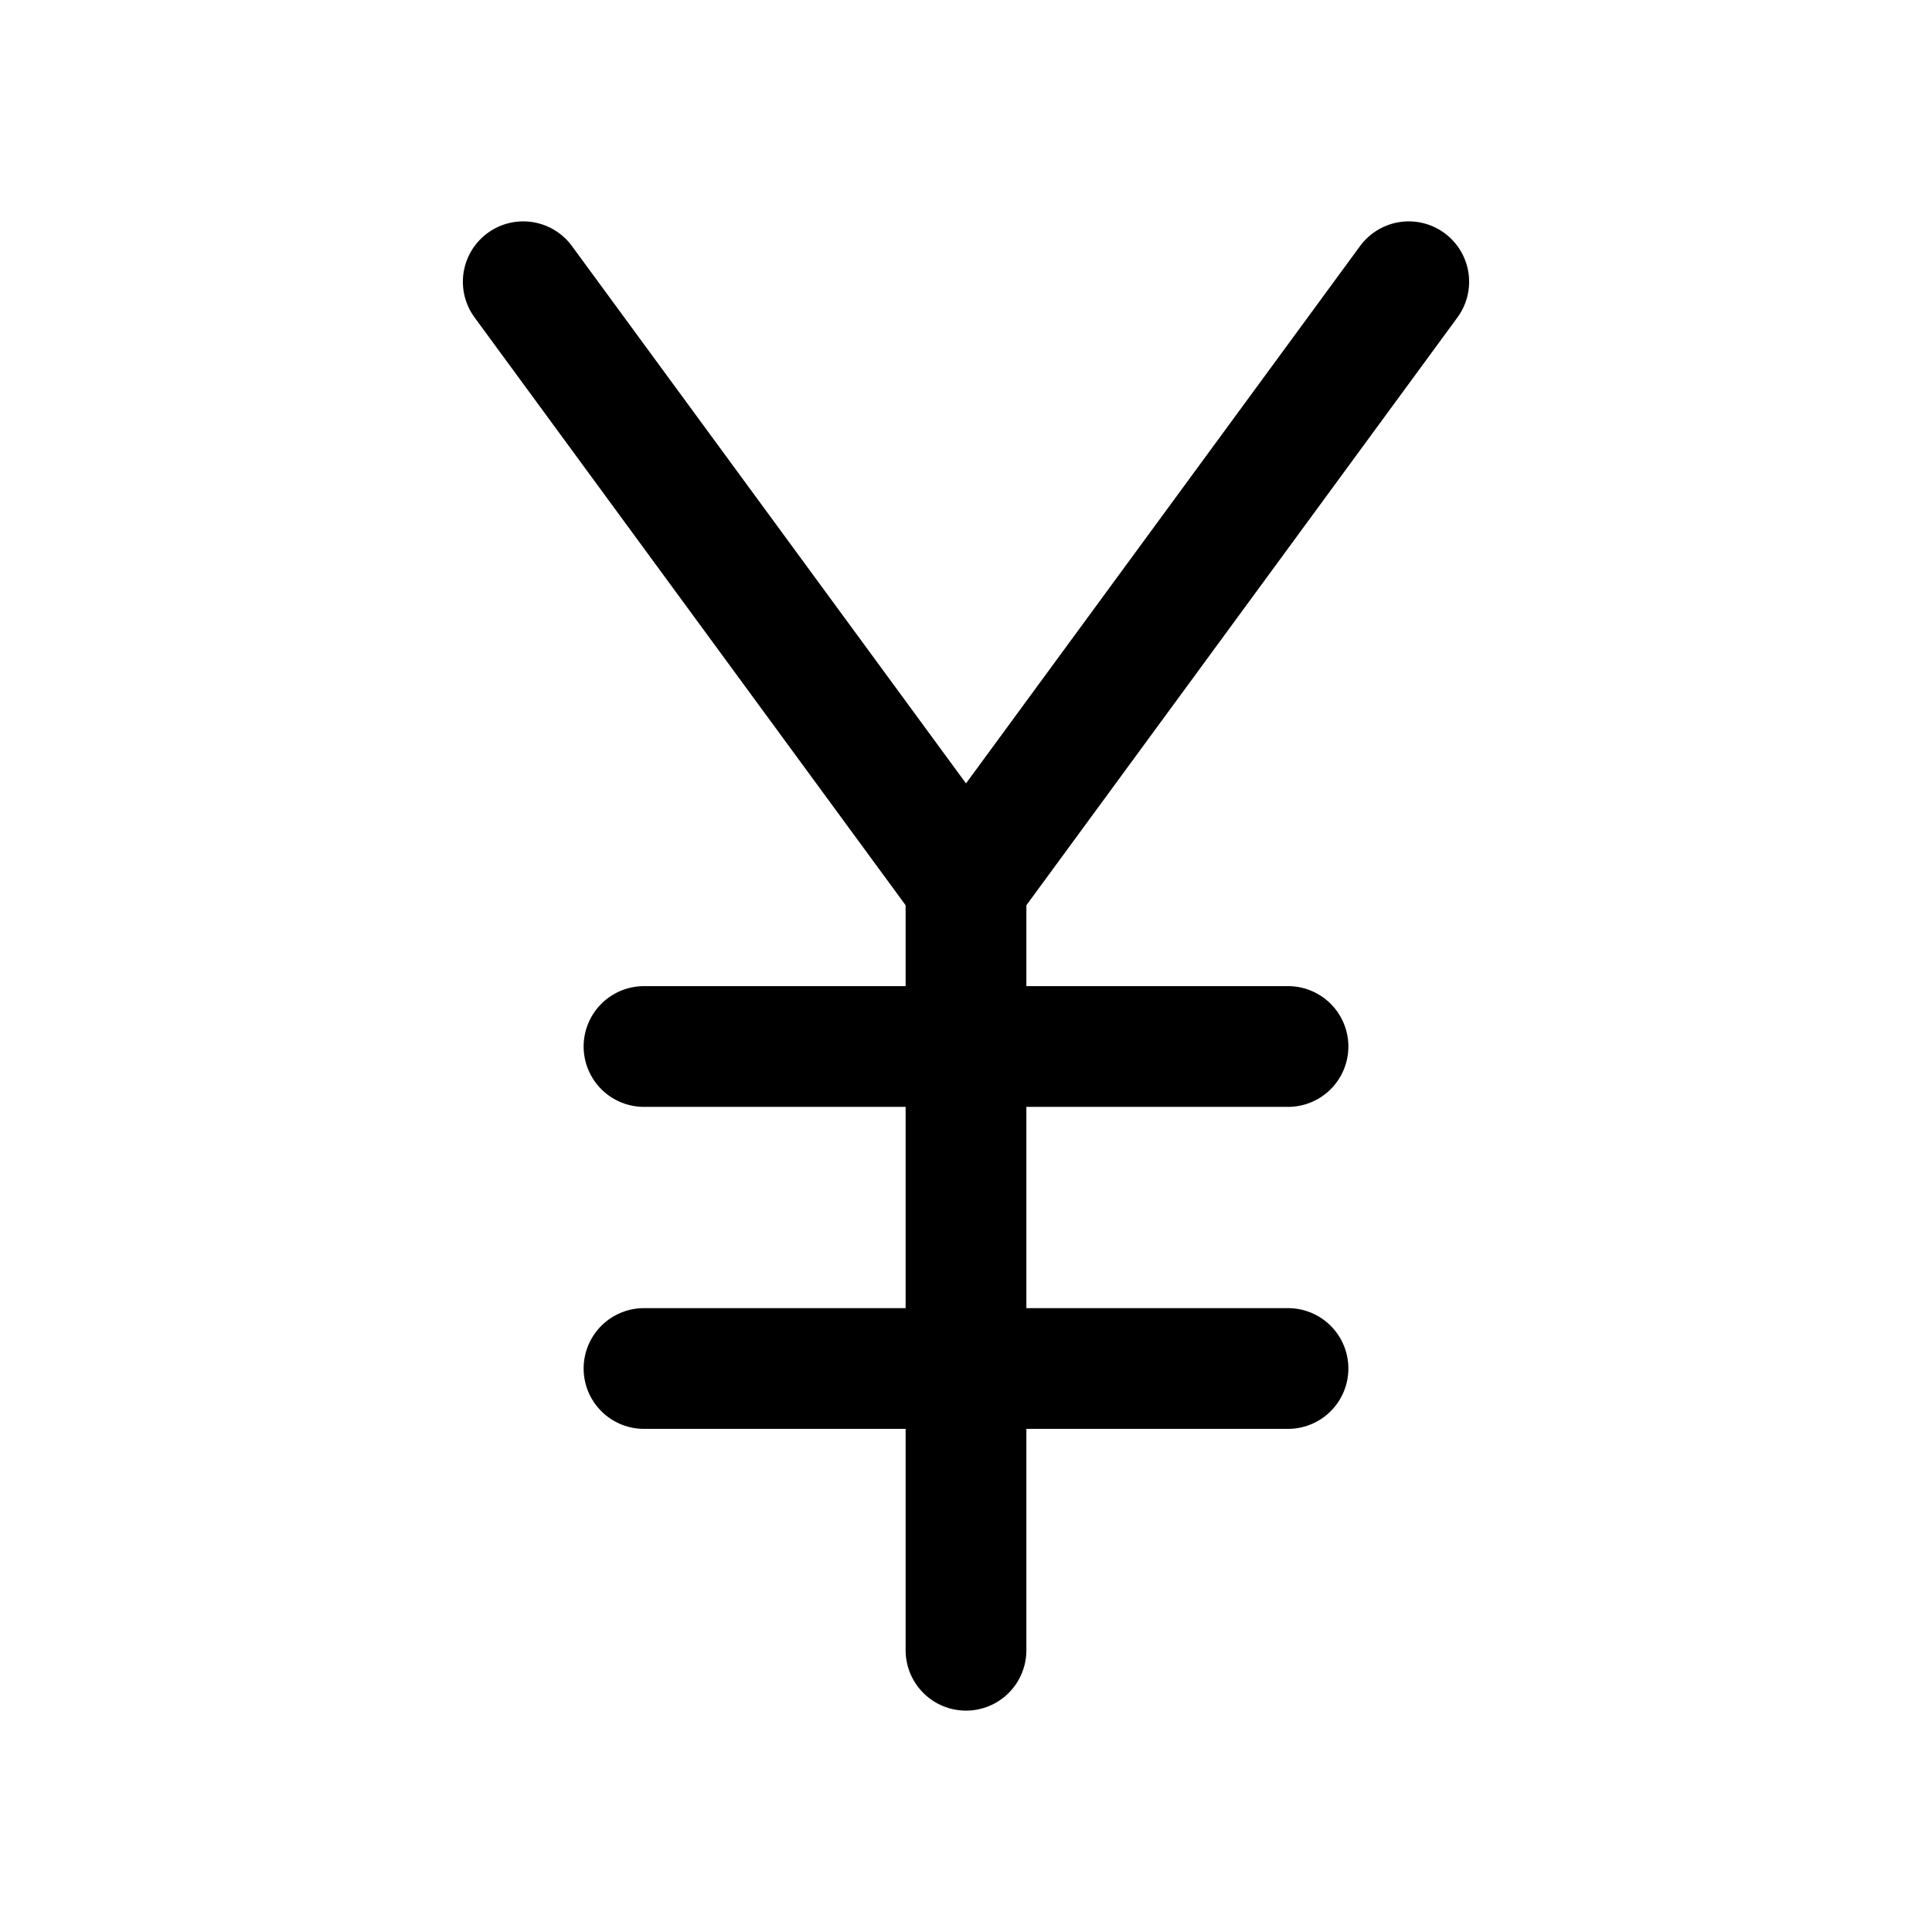
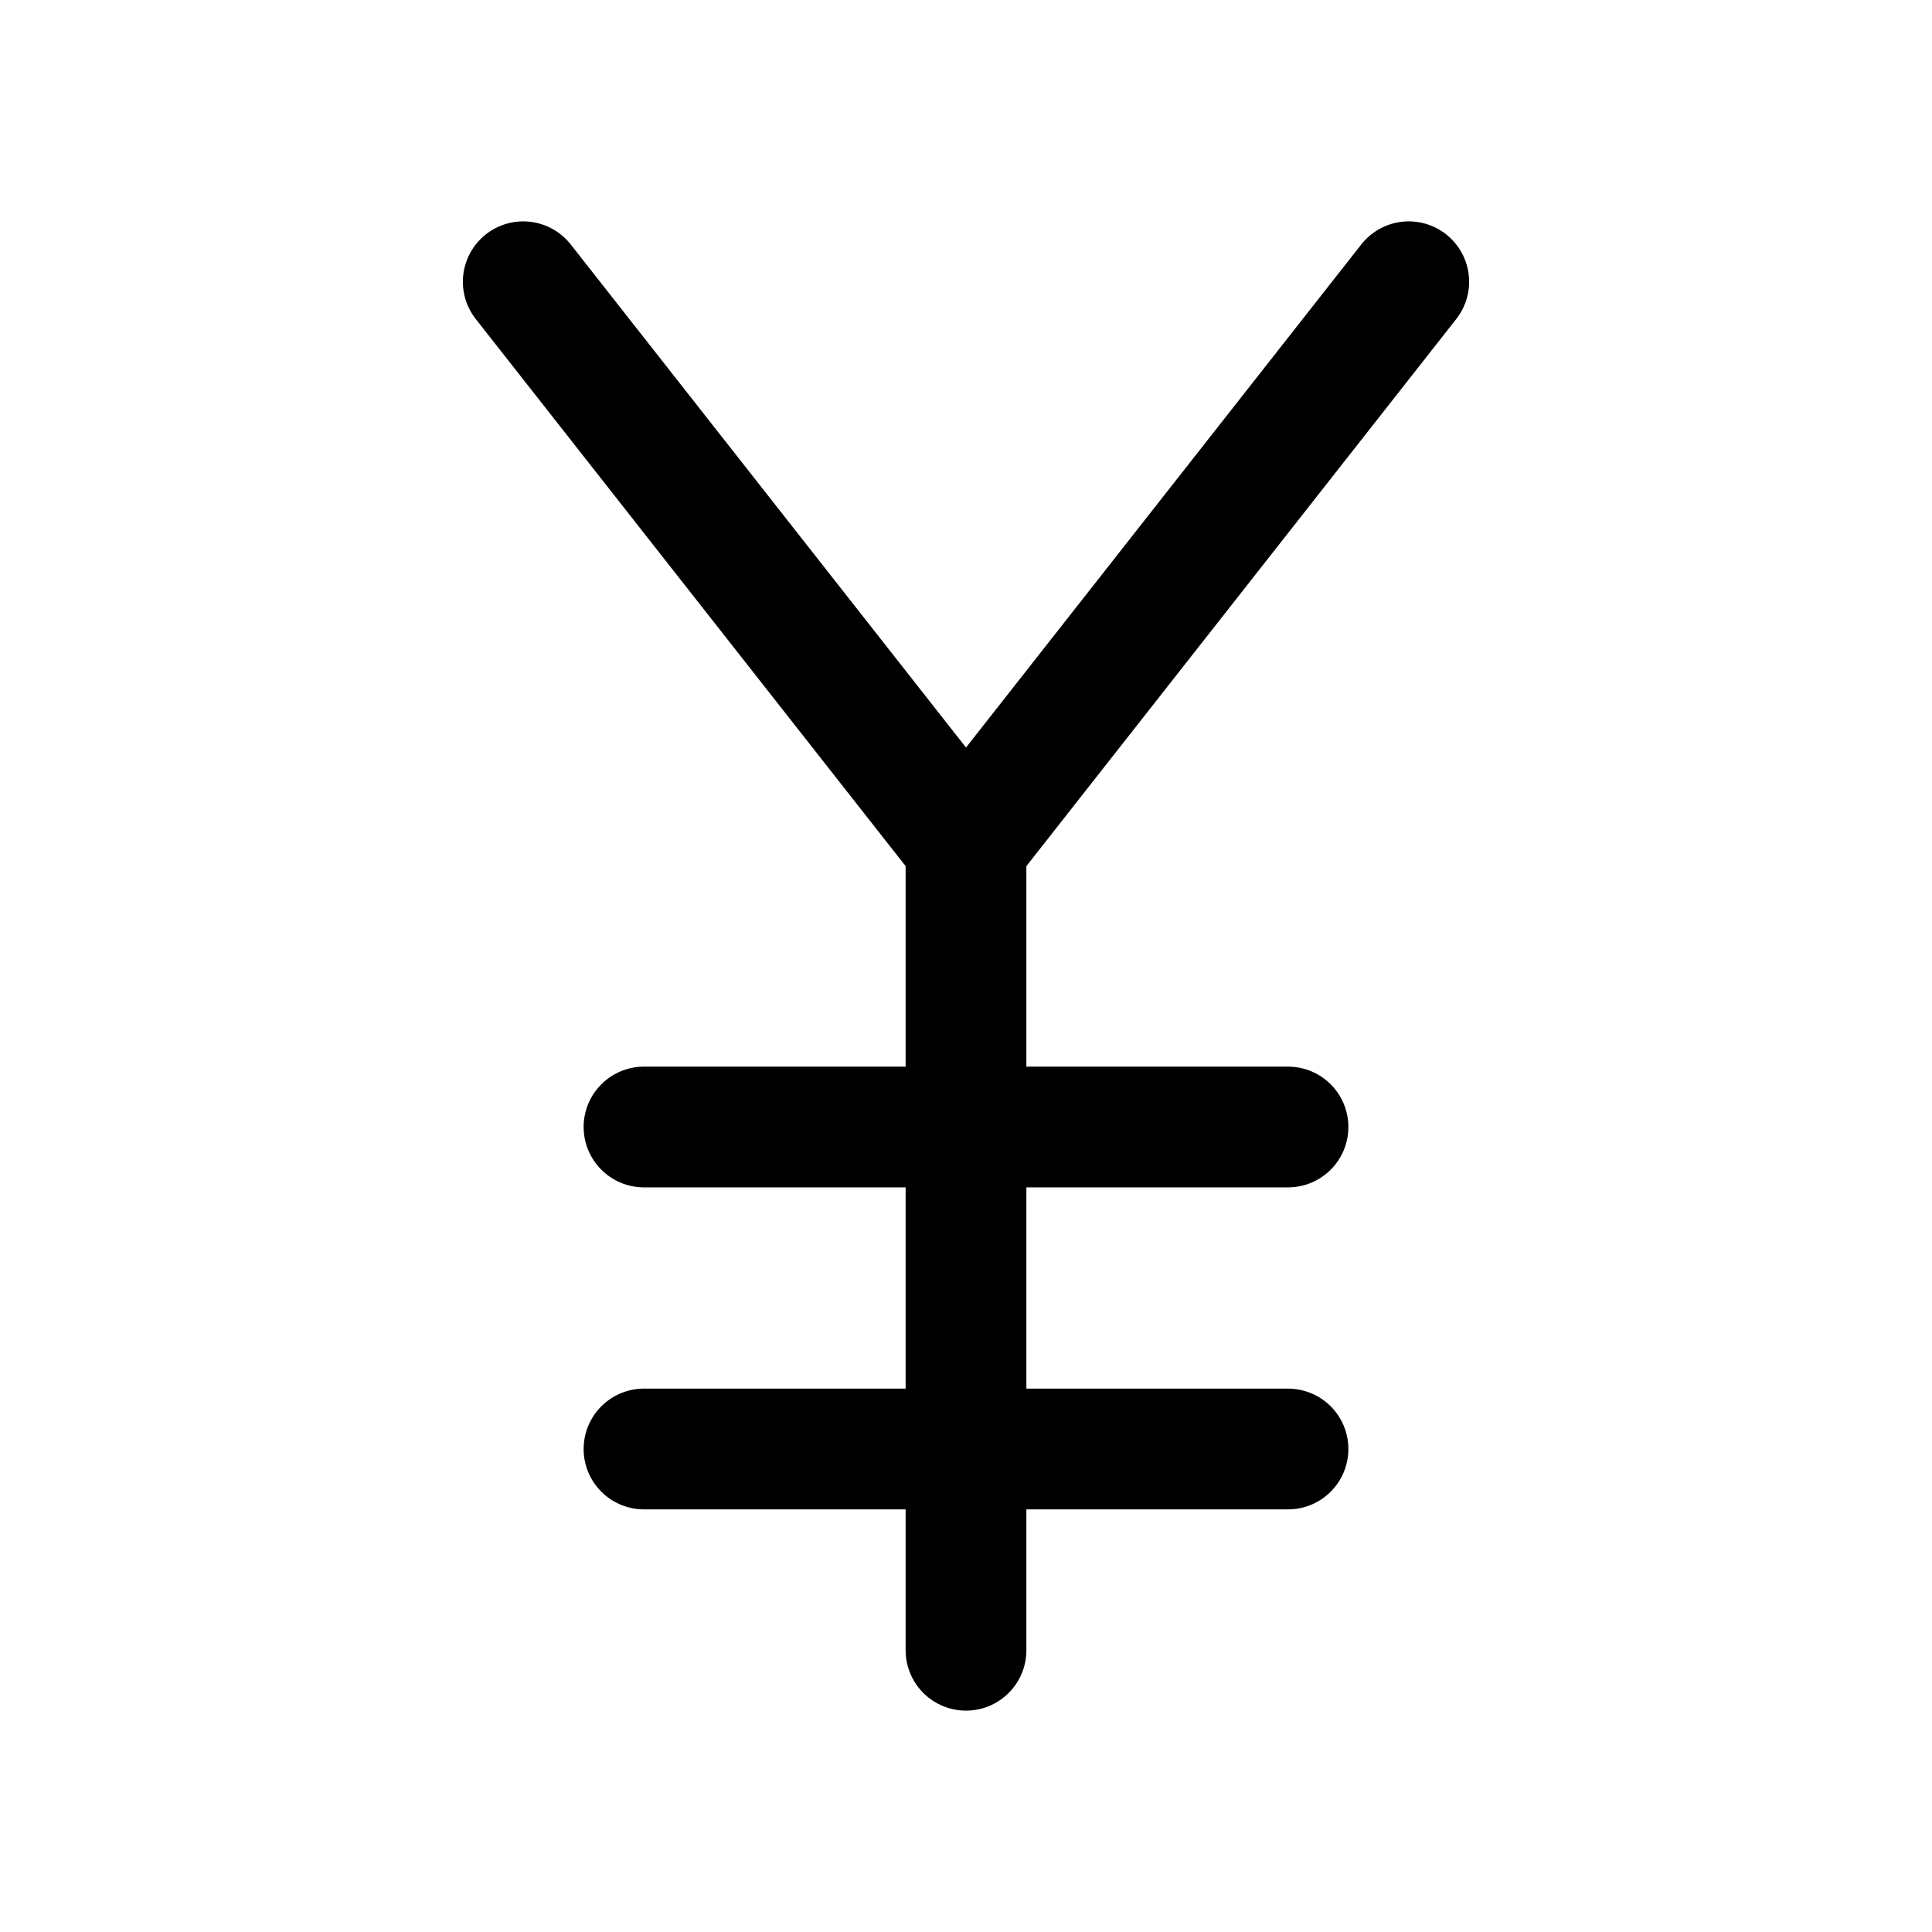
<svg xmlns="http://www.w3.org/2000/svg" viewBox="0 0 24 24" fill="none" stroke="currentColor" stroke-width="1.5" stroke-linecap="round" stroke-linejoin="round">
-   <path d="m6.5 3.5 5.5 7.5 5.5-7.5" />
-   <path d="M12 11v9.5" />
-   <path d="M8 13h8" />
-   <path d="M8 17h8" />
+   <path d="m6.5 3.5 5.5 7 5.5-7" />
+   <path d="M12 10.5v10" />
+   <path d="M8 14h8" />
+   <path d="M8 18h8" />
</svg>
